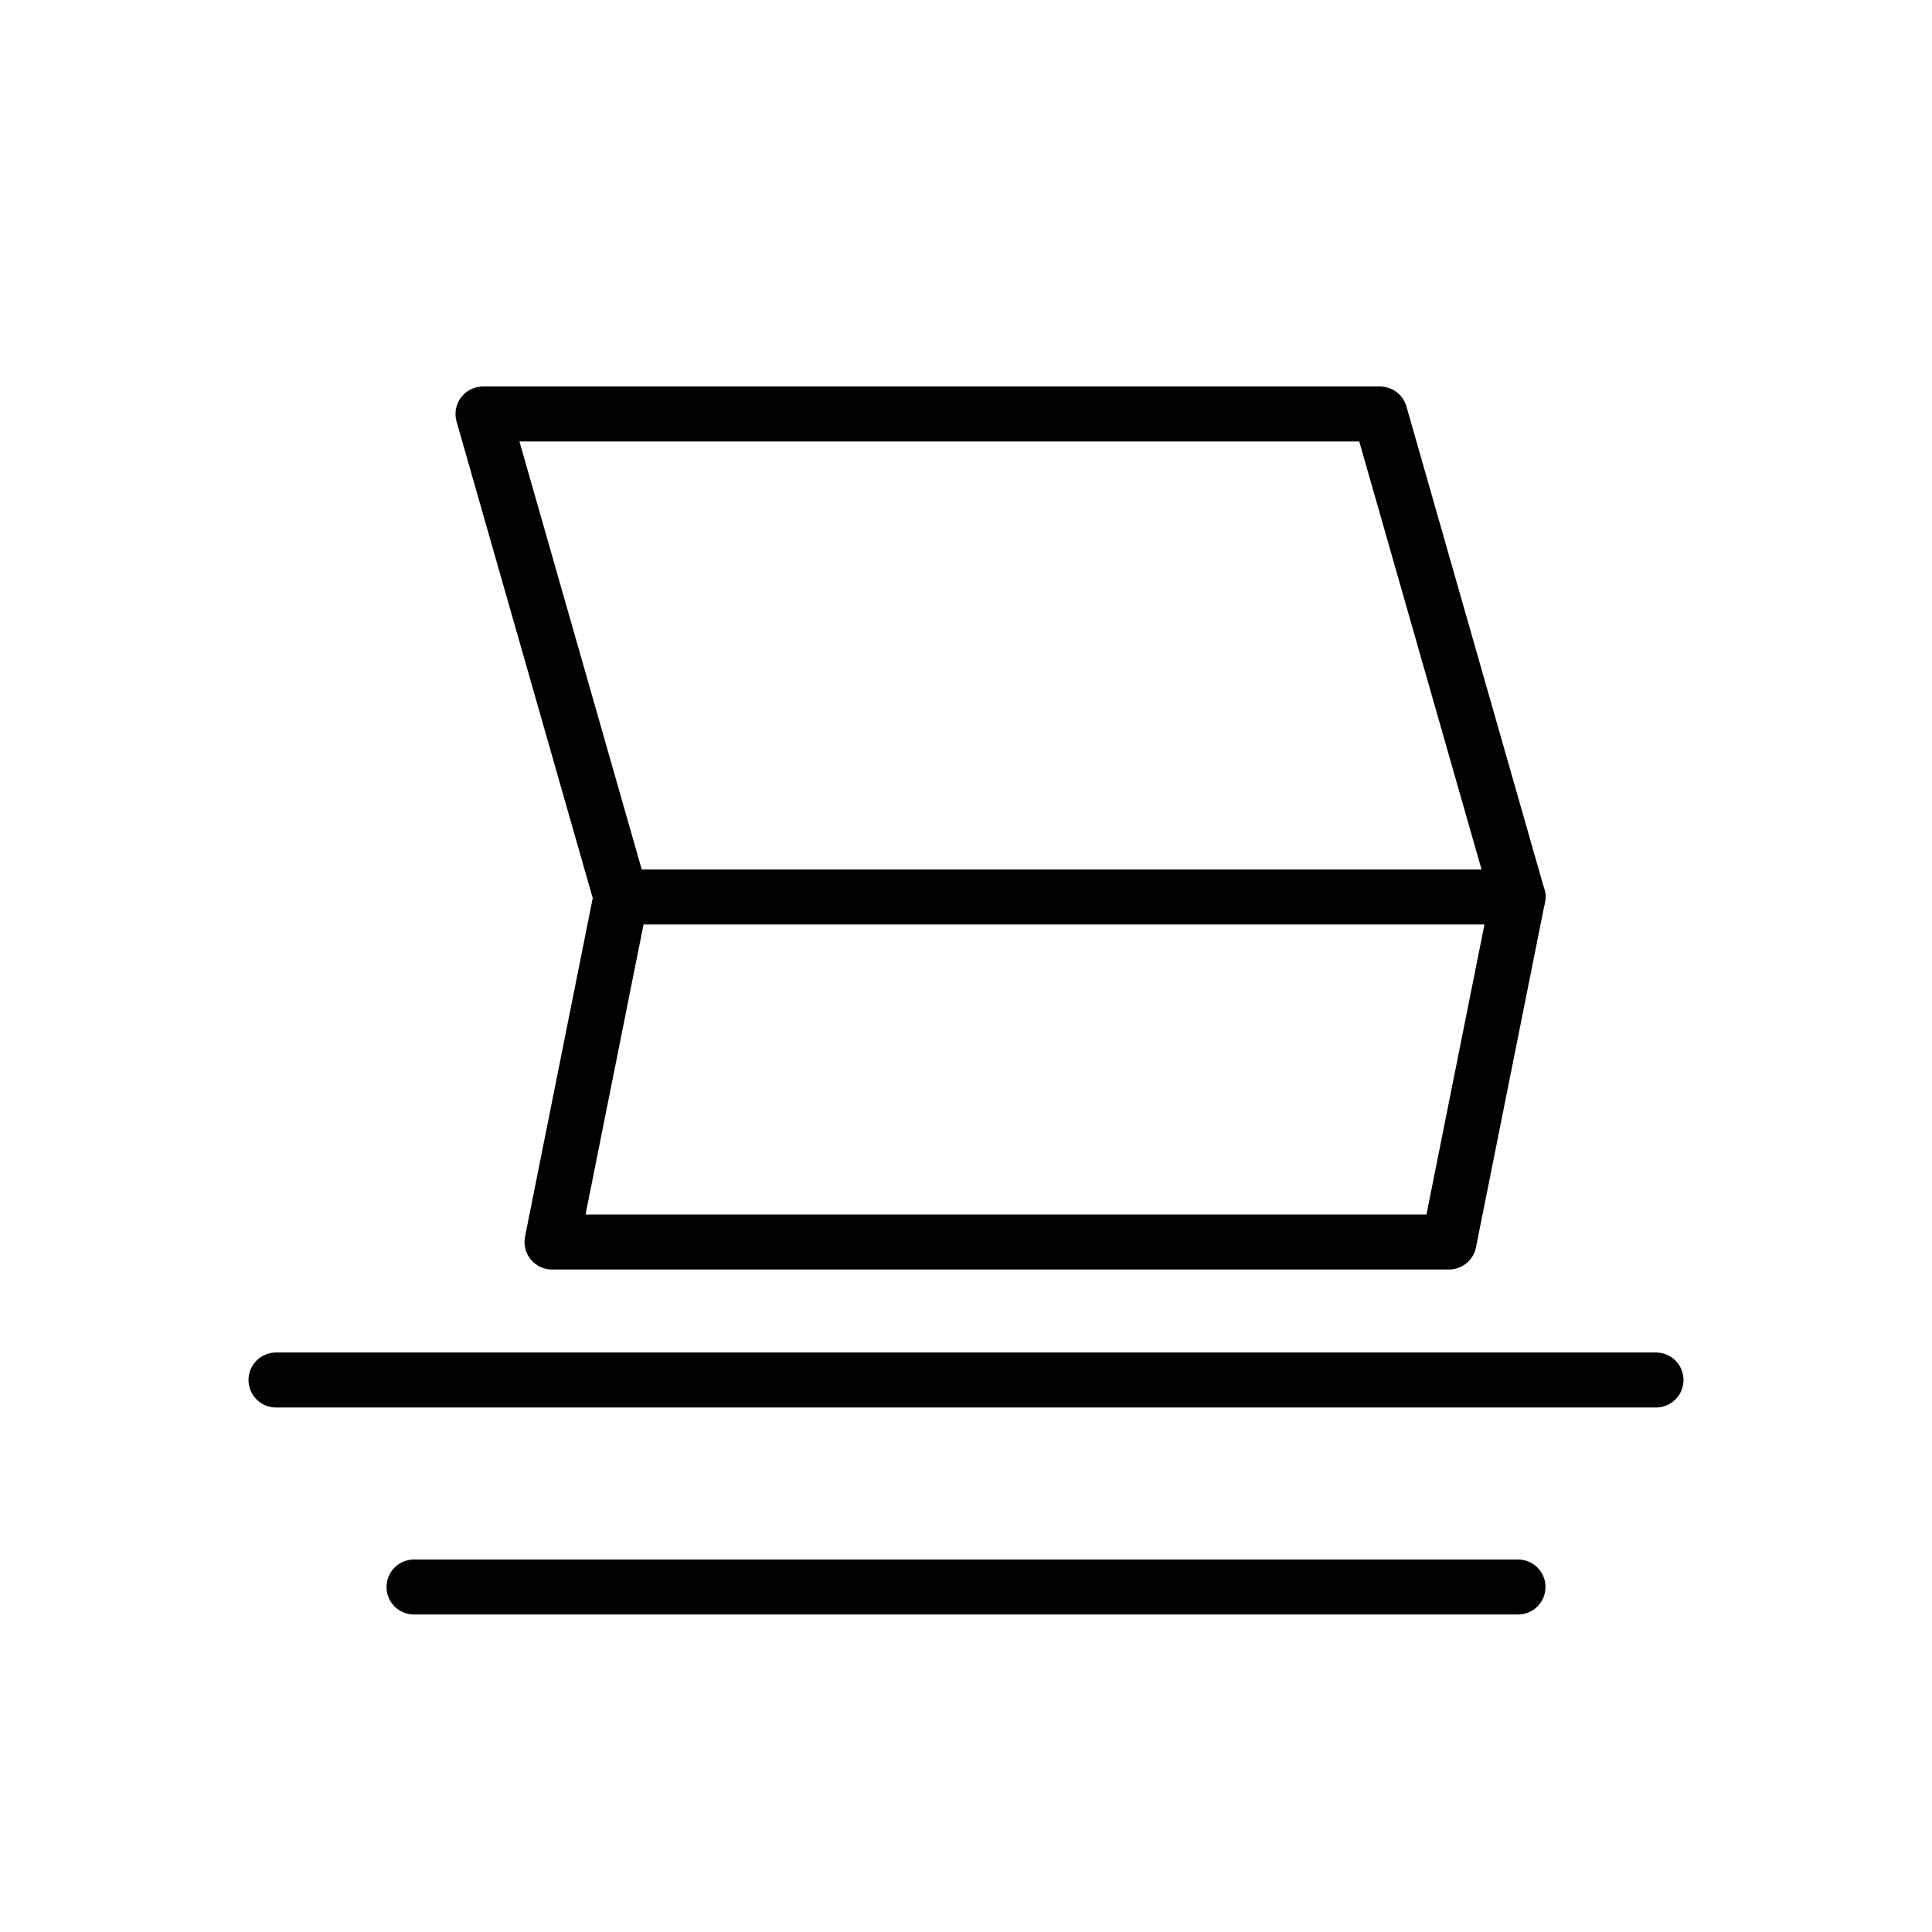
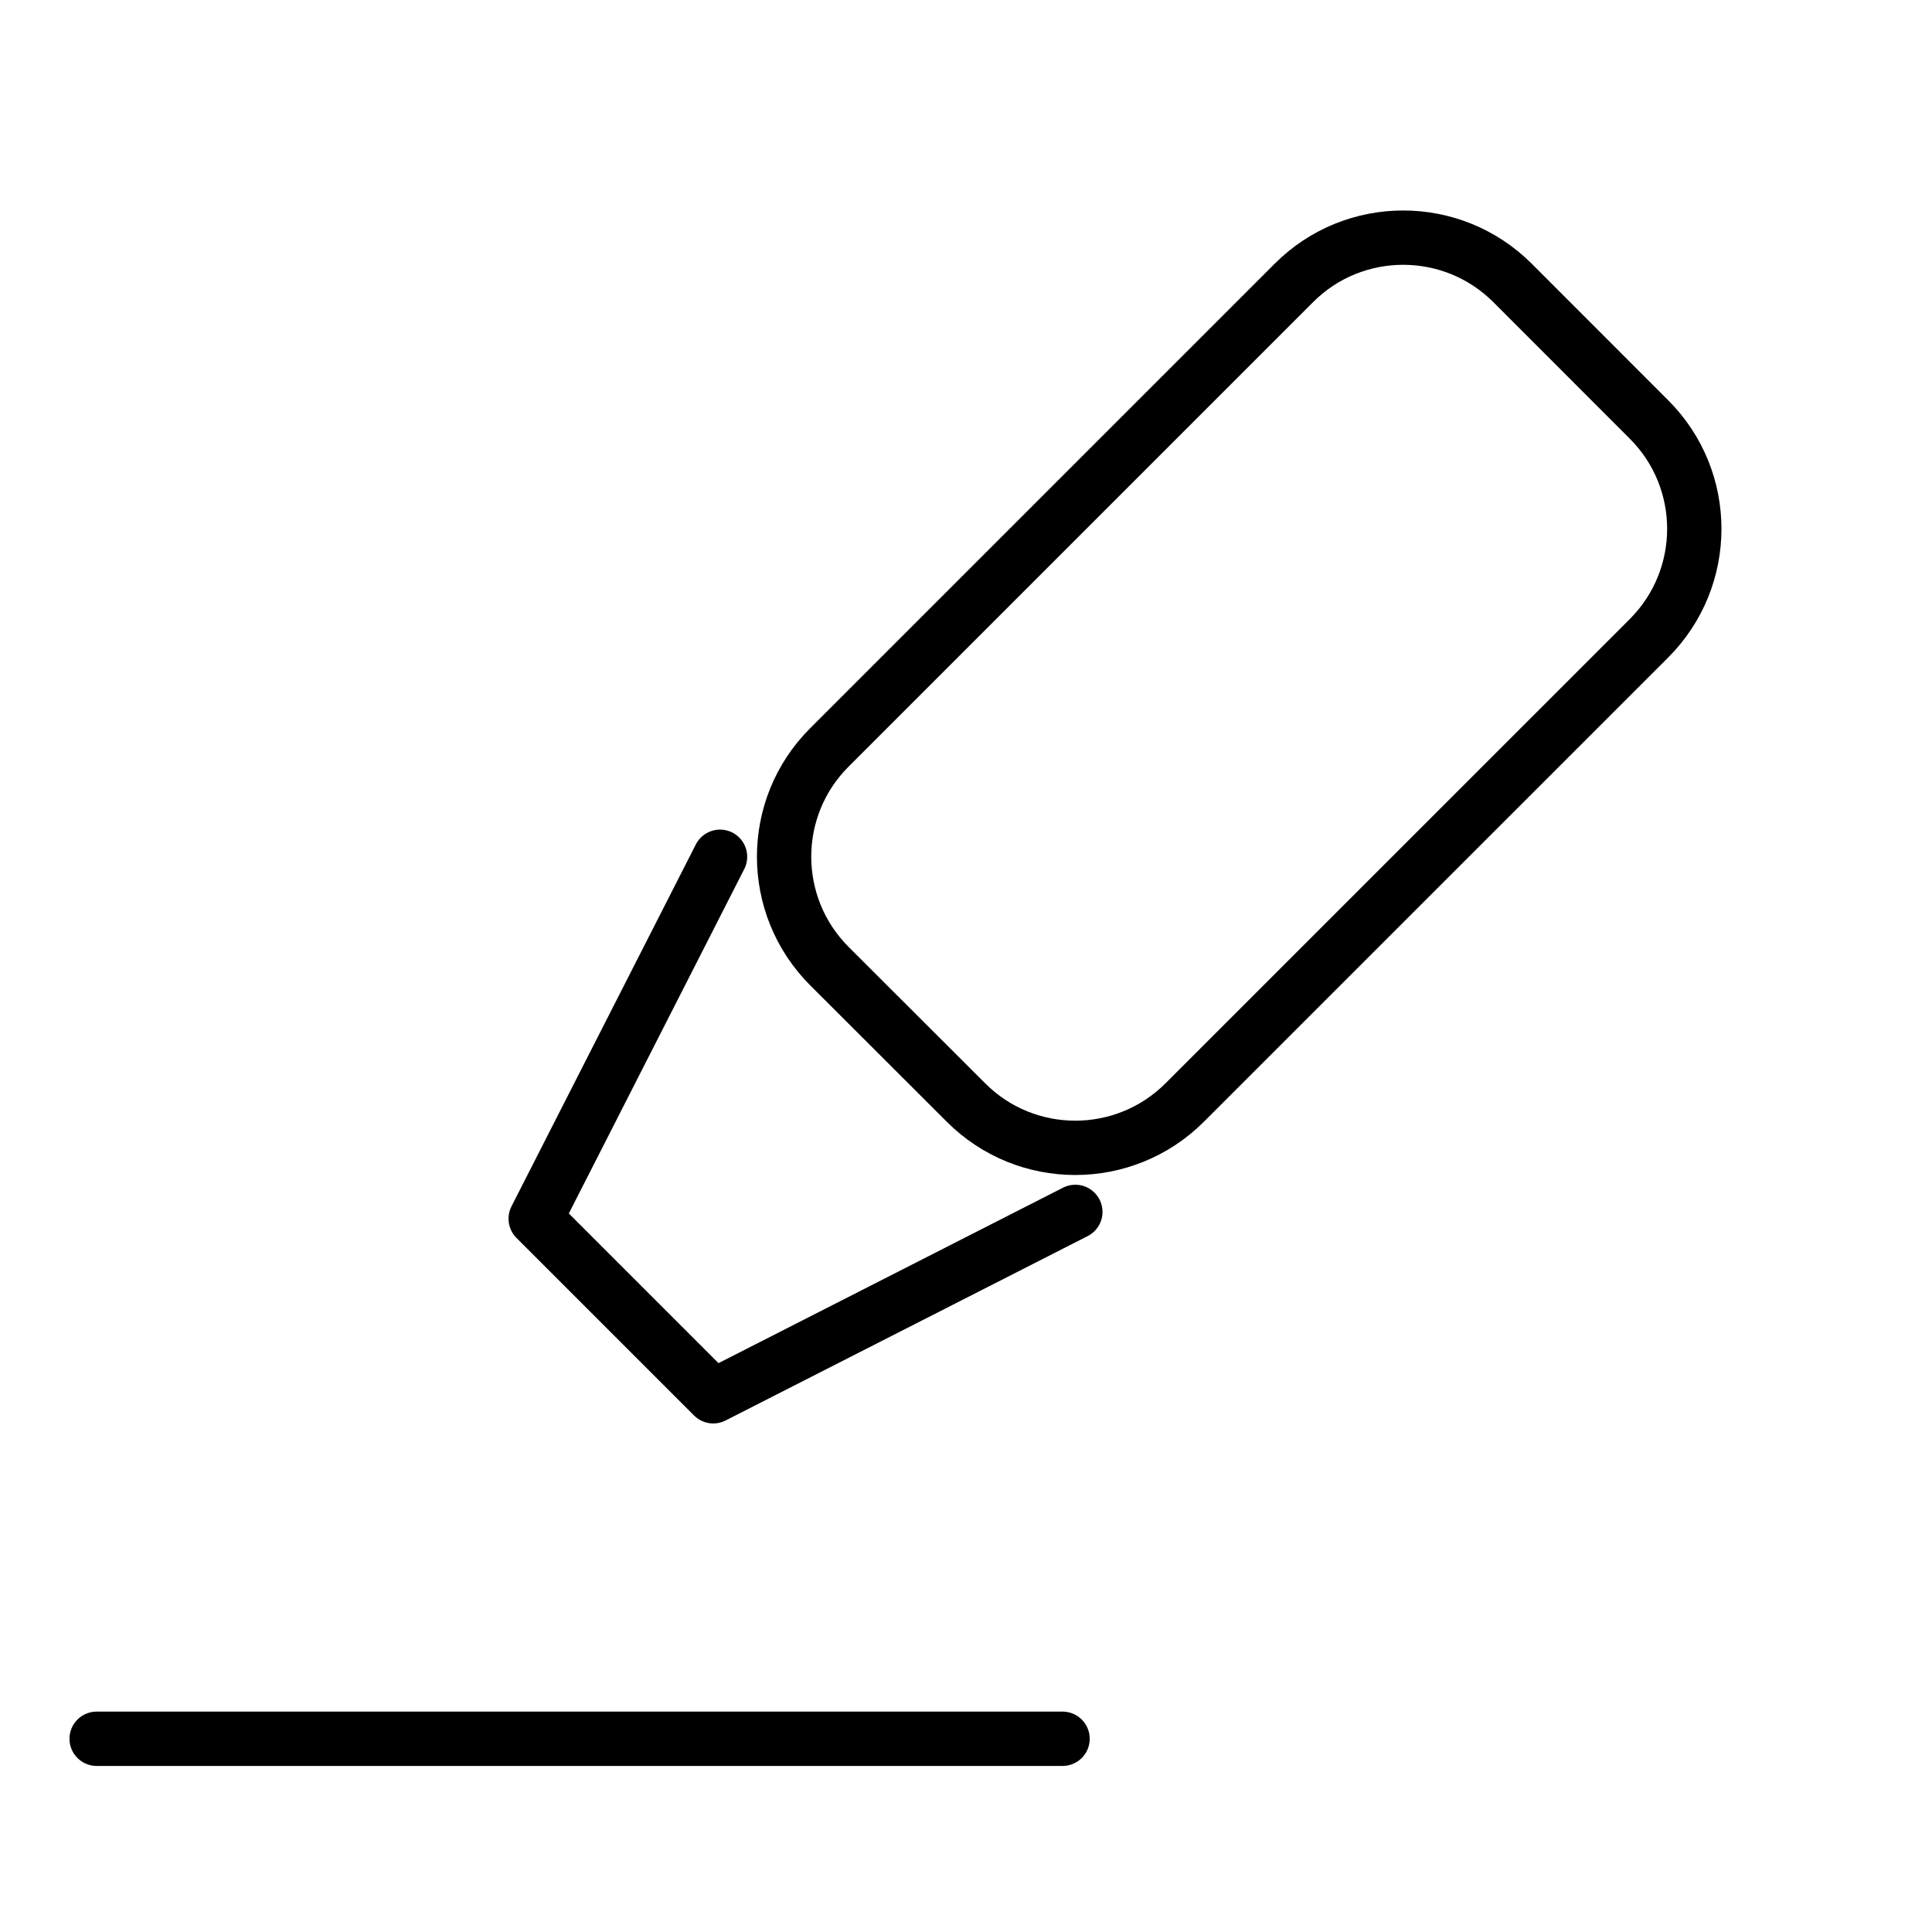
- <svg xmlns="http://www.w3.org/2000/svg" version="1.1" width="56.693pt" height="56.693pt" viewBox="0 0 56 56">
+ <svg xmlns="http://www.w3.org/2000/svg" version="1.1" width="56.693pt" height="56.693pt" viewBox="-72 -72 56.693 56.693">
  <g id="page1">
-     <path d="M8 40H48" stroke="#000" fill="none" stroke-width="1.594" stroke-linecap="round" stroke-linejoin="round" />
-     <path d="M14 12L40 12L44 26L18 26Z" stroke="#000" fill="none" stroke-width="1.594" stroke-linecap="round" stroke-linejoin="round" />
-     <path d="M18 26L16 36H42L44 26" stroke="#000" fill="none" stroke-width="1.594" stroke-linecap="round" stroke-linejoin="round" />
-     <path d="M12 46H44" stroke="#000" fill="none" stroke-width="1.594" stroke-linecap="round" stroke-linejoin="round" />
+     <path d="M-43.652-39.645L-47.664-43.652C-49.434-45.426-49.434-48.297-47.664-50.066L-34.031-63.699C-32.262-65.469-29.391-65.469-27.617-63.699L-23.609-59.688C-21.84-57.918-21.84-55.047-23.609-53.273L-37.238-39.645C-39.012-37.875-41.883-37.875-43.652-39.645Z" stroke="#000" fill="none" stroke-width="1.594" stroke-linecap="round" stroke-linejoin="round" />
+     <path d="M-40.445-36.438L-51.07-31.027L-56.281-36.238L-50.871-46.859" stroke="#000" fill="none" stroke-width="1.594" stroke-linecap="round" stroke-linejoin="round" />
+     <path d="M-69.164-20.977H-40.82" stroke="#000" fill="none" stroke-width="1.594" stroke-miterlimit="10" stroke-linecap="round" stroke-linejoin="round" />
  </g>
</svg>
